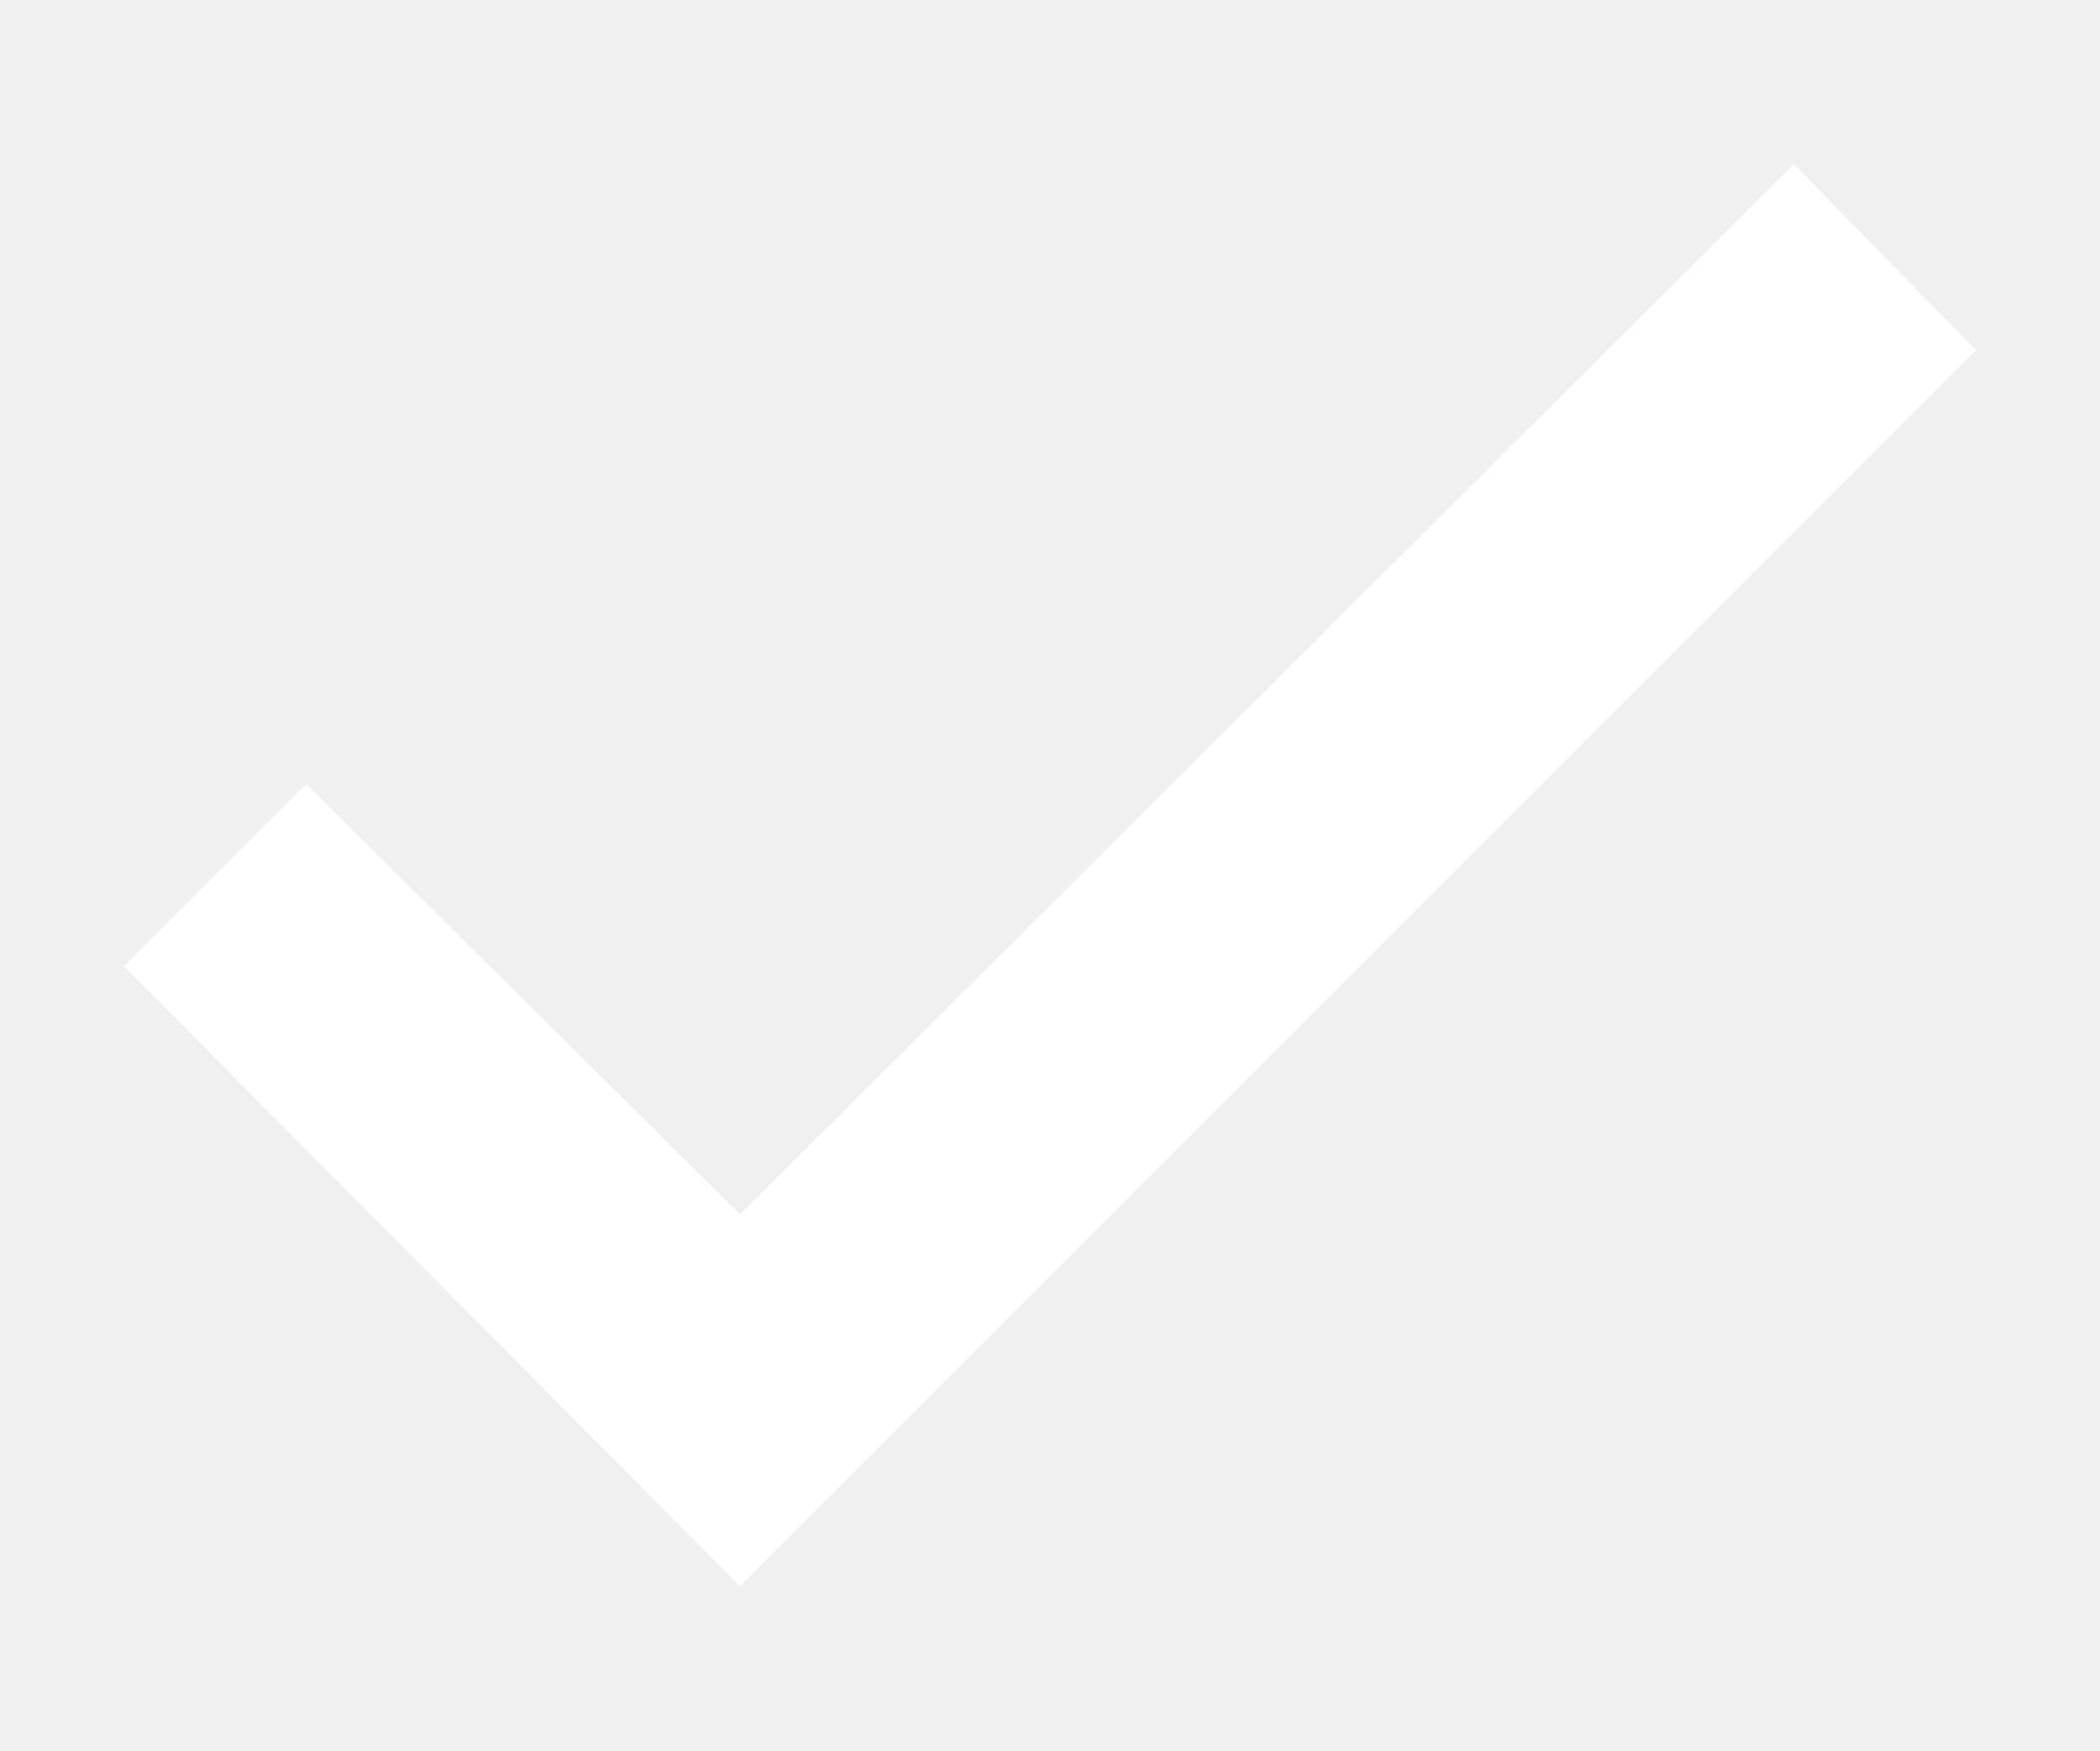
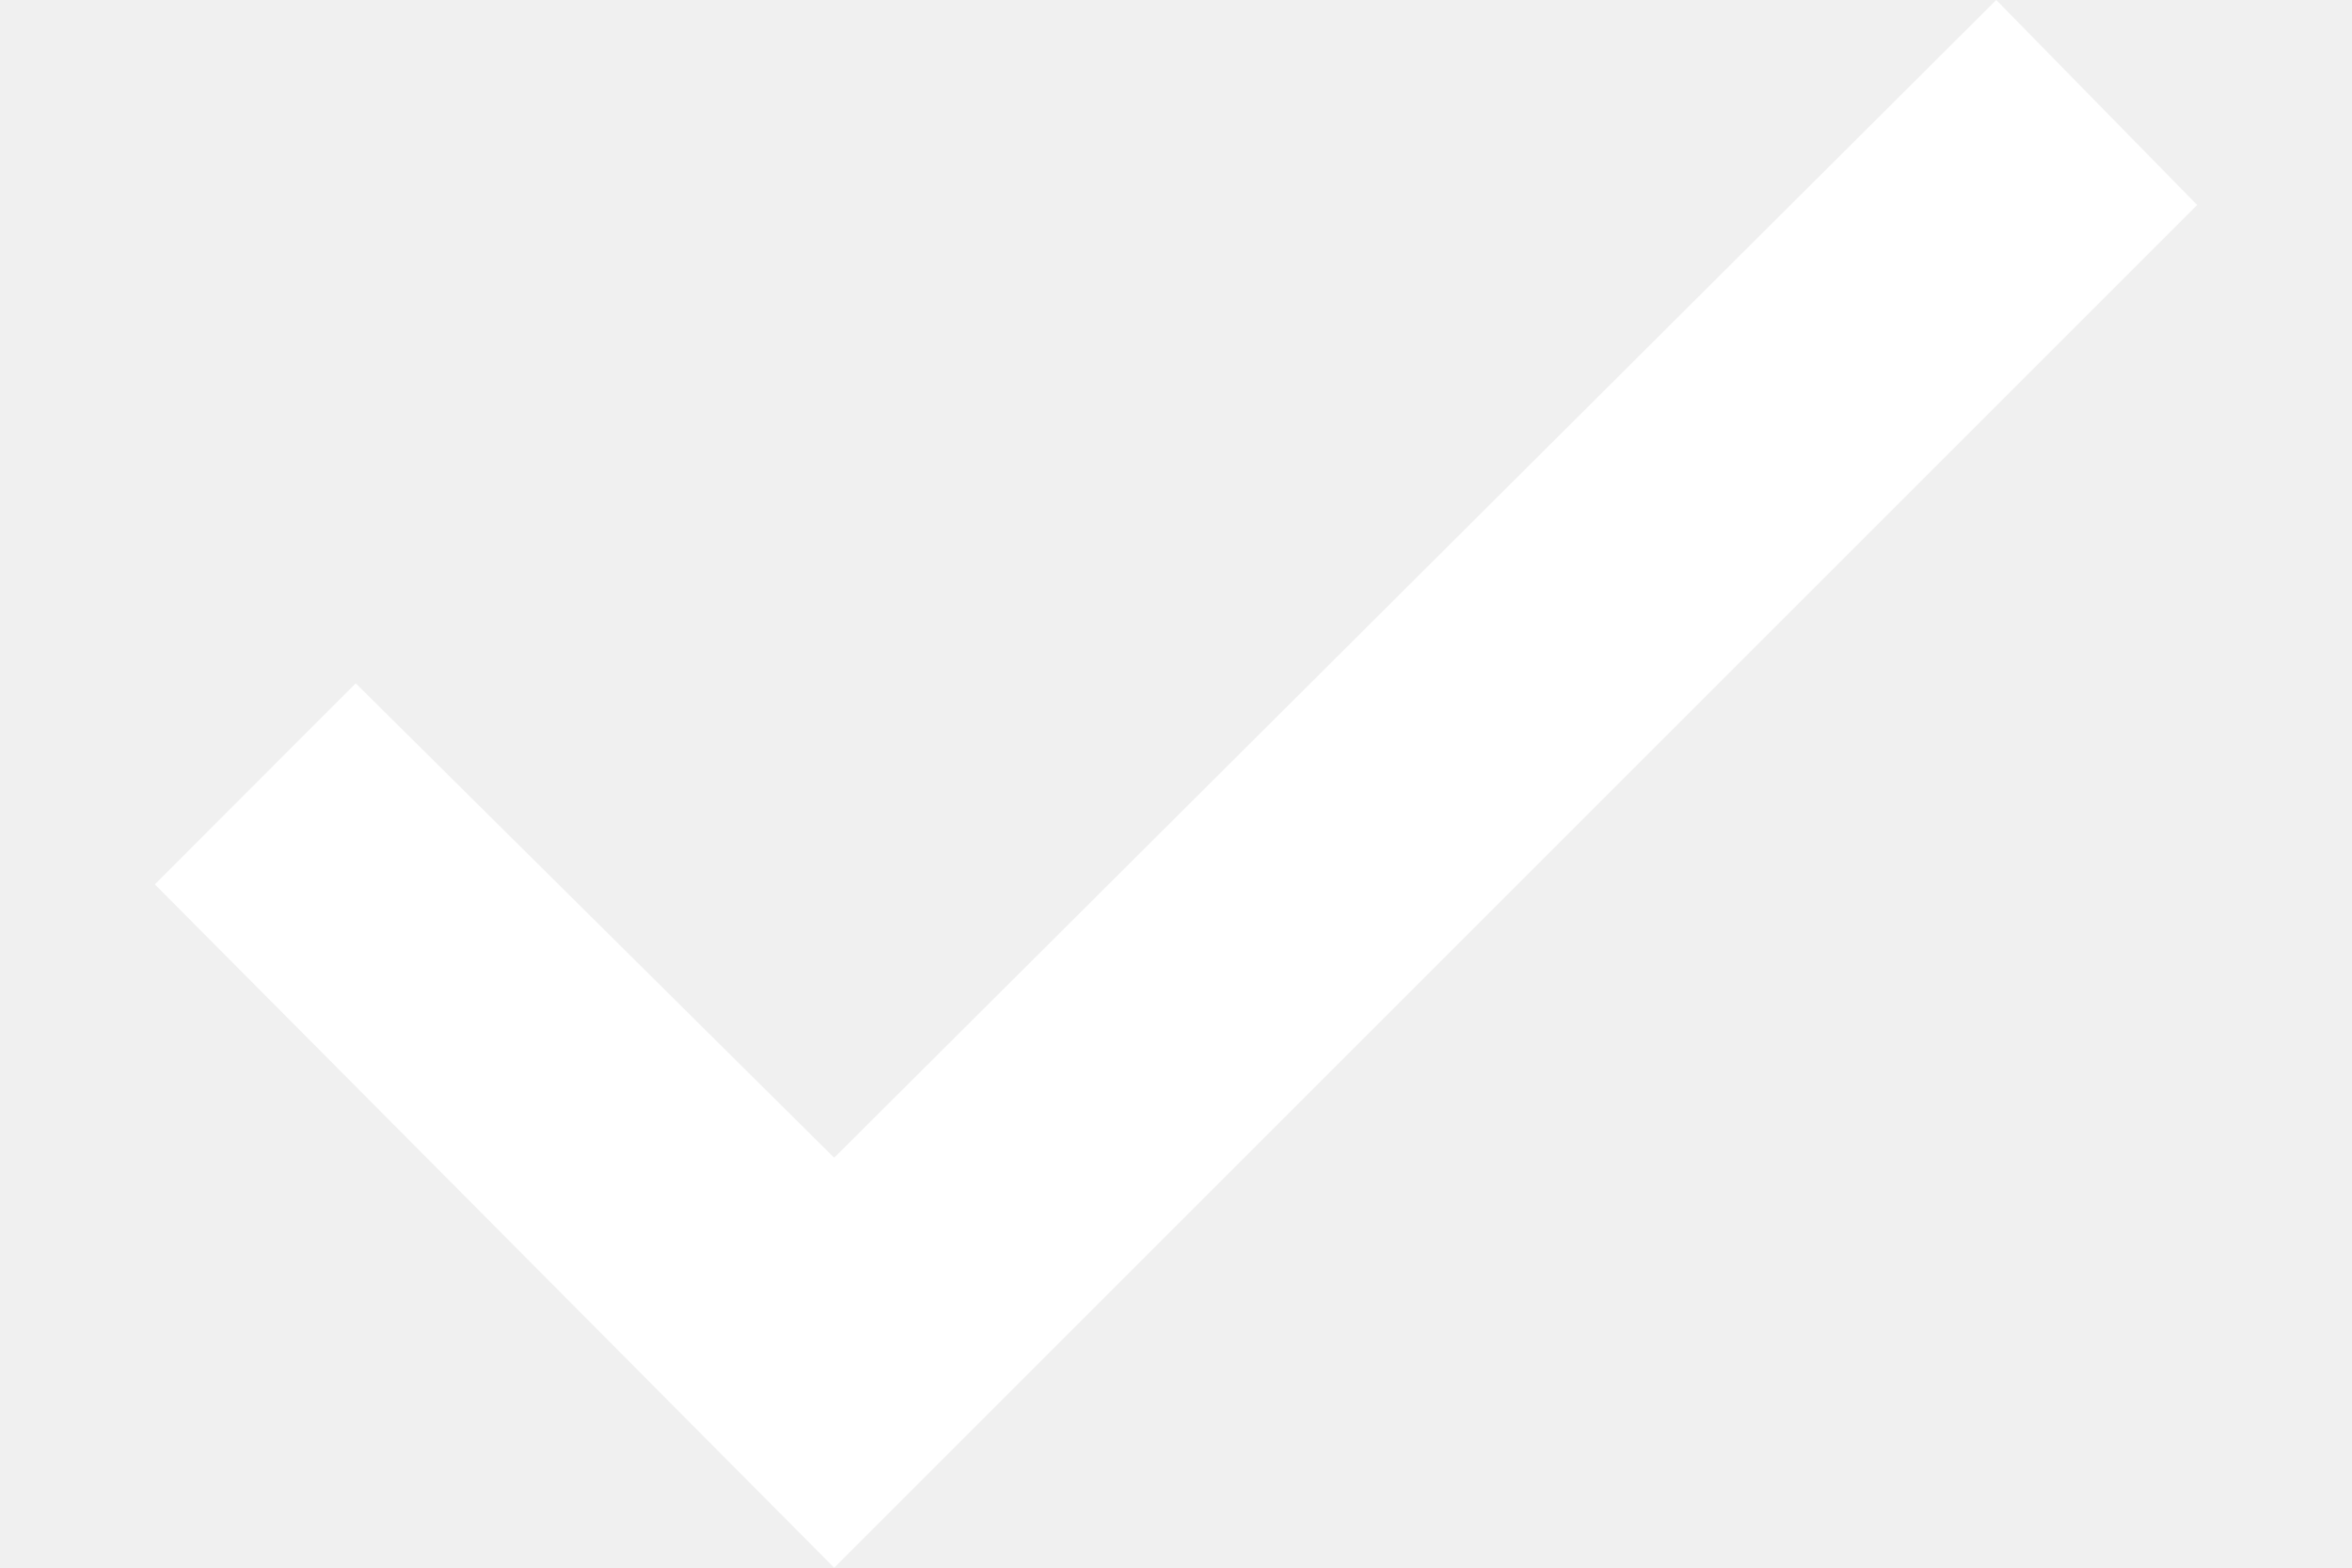
- <svg xmlns="http://www.w3.org/2000/svg" width="12" height="10" viewBox="0 0 12 10" fill="none">
-   <path d="M4.229 9.062L0.708 5.521L1.75 4.479L4.229 6.938L10.25 0.938L11.292 2L4.229 9.062Z" fill="white" />
+ <svg xmlns="http://www.w3.org/2000/svg" width="12" height="8" viewBox="0 0 12 8" fill="none">
+   <path id="check" d="M4.256 8L0.79 4.513L1.815 3.487L4.256 5.908L10.185 0L11.21 1.046L4.256 8Z" fill="white" />
</svg>
